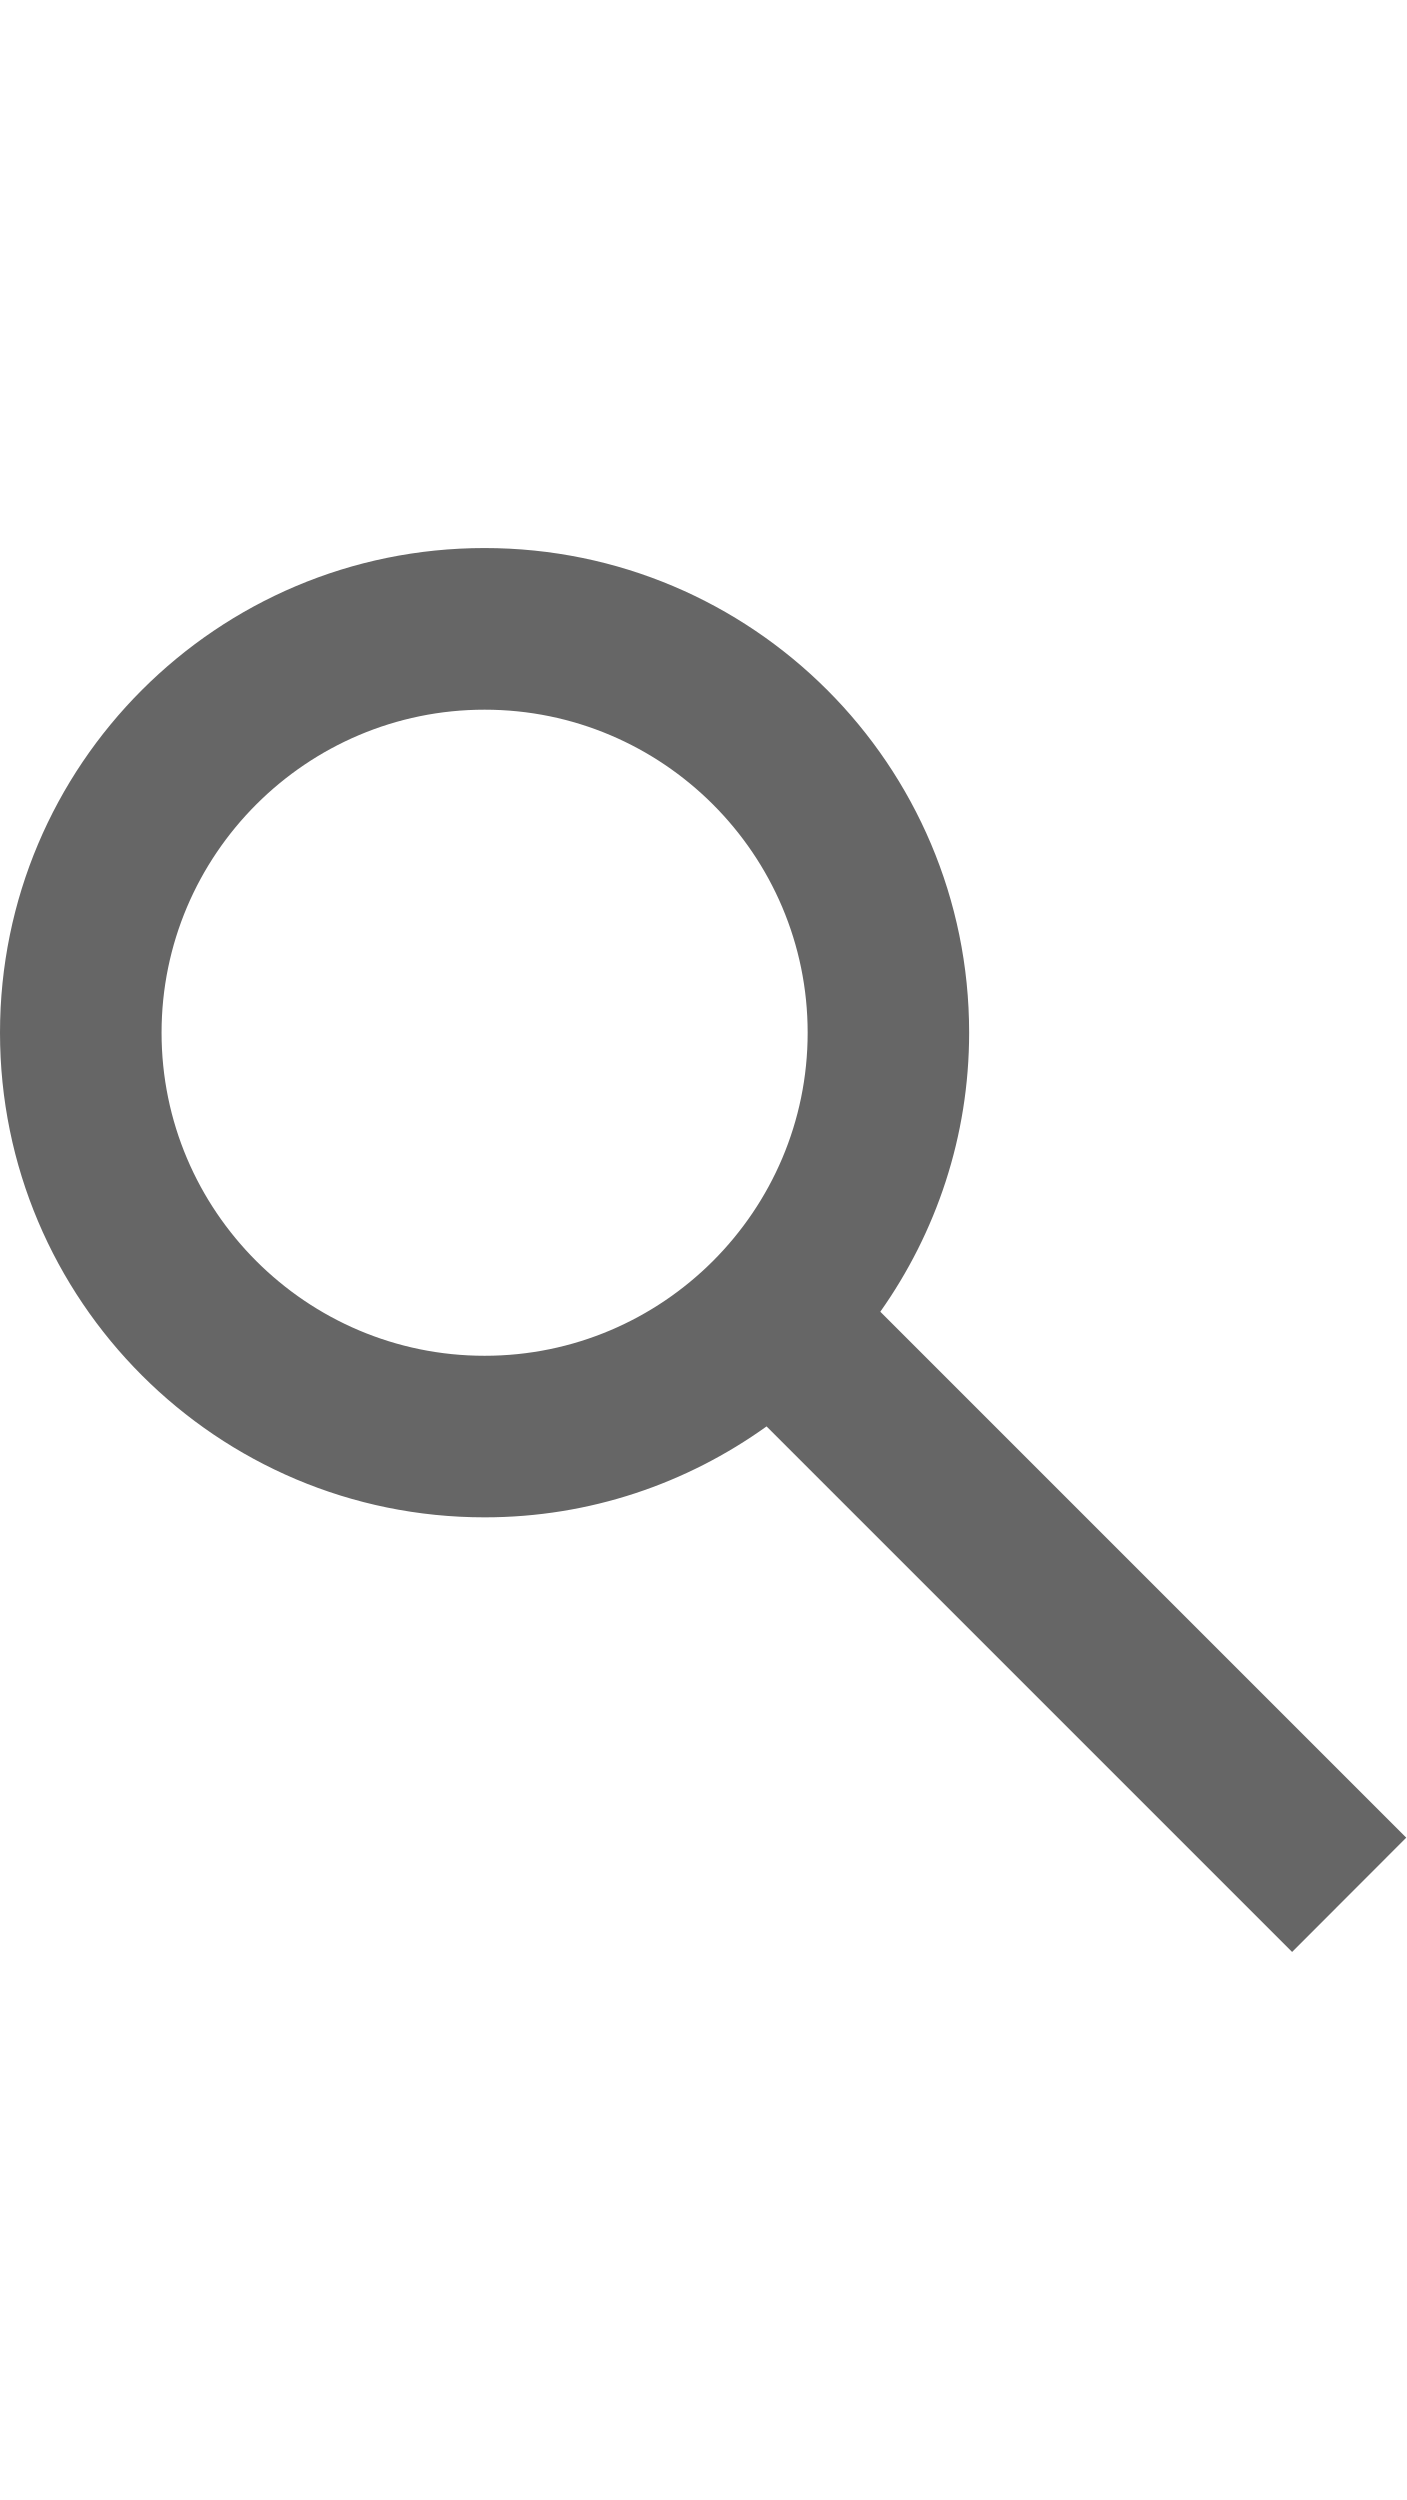
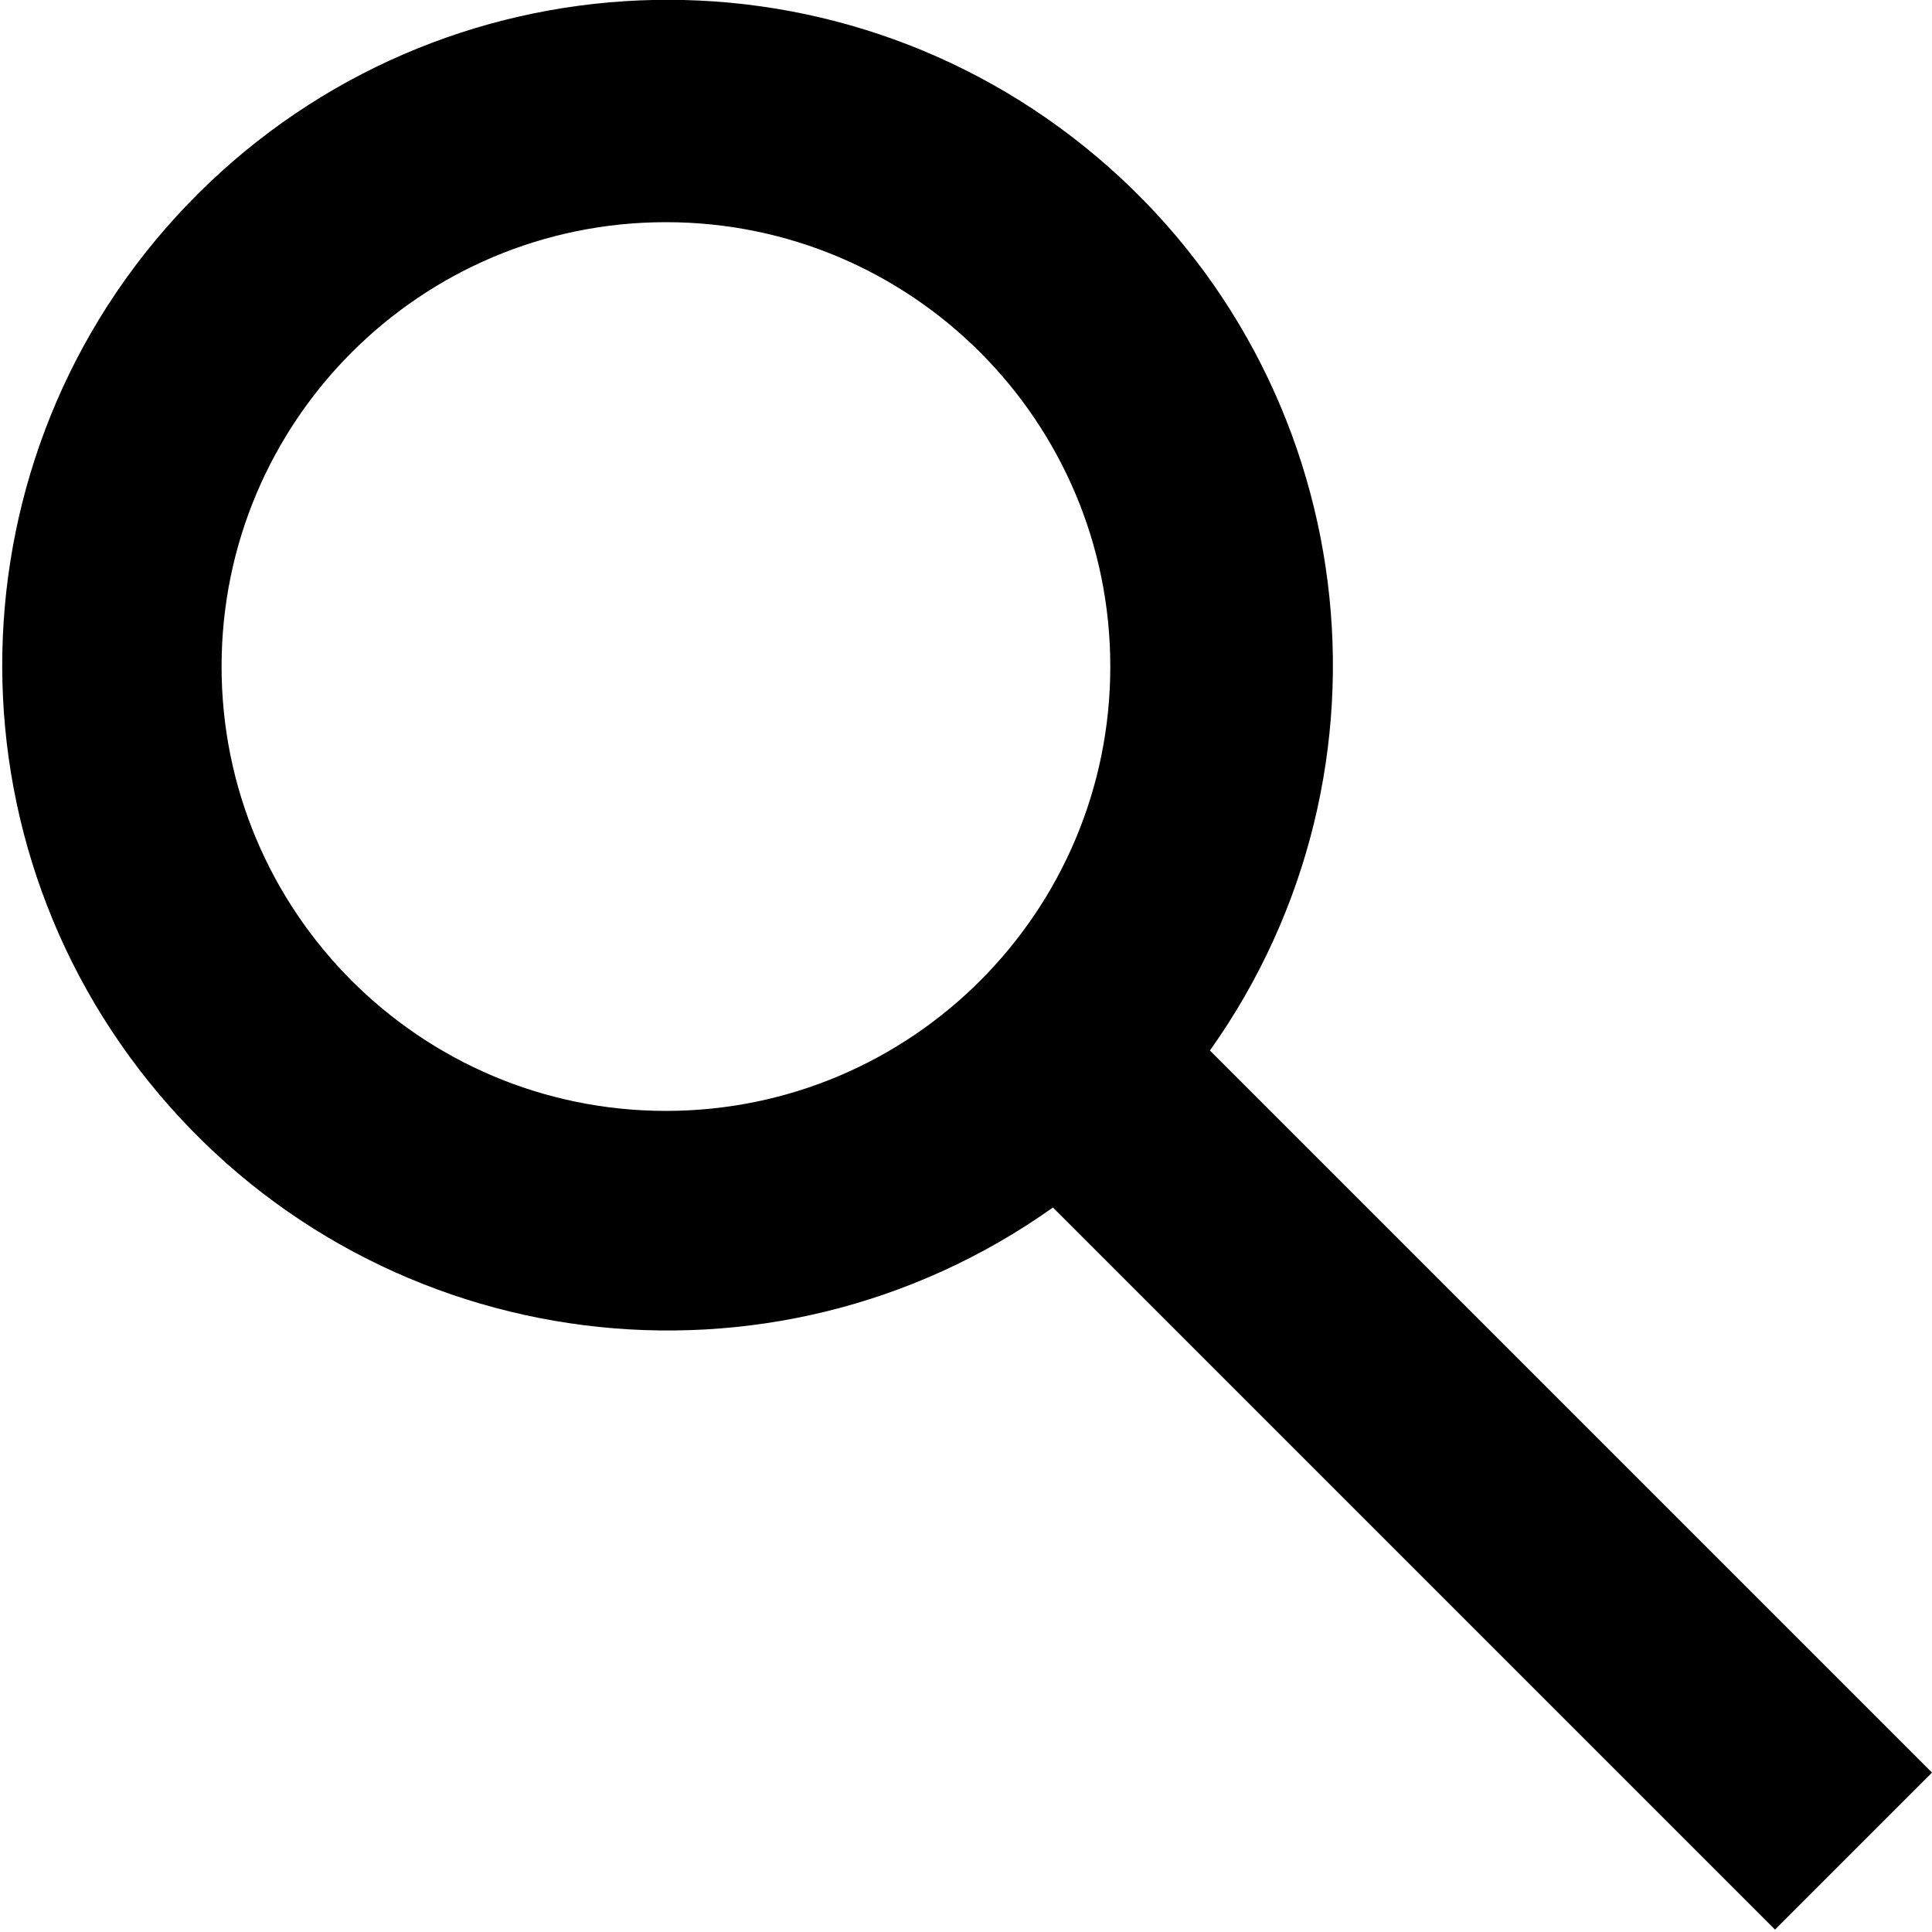
- <svg xmlns="http://www.w3.org/2000/svg" version="1.1" id="Layer_1" x="0px" y="0px" width="18px" height="32px" viewBox="0 0 18 32" style="enable-background:new 0 0 18 32;" xml:space="preserve">
-   <style type="text/css">
- 	.st0{fill:#666666;}
- </style>
-   <path class="st0" d="M18,23.522l-6.732-6.732c0.714-1.01,1.137-2.241,1.137-3.572c0-3.426-2.777-6.203-6.203-6.203S0,9.793,0,13.219  s2.777,6.203,6.203,6.203c1.348,0,2.591-0.434,3.609-1.164l6.727,6.727L18,23.522z M6.203,17.354c-2.28,0-4.135-1.855-4.135-4.135  s1.855-4.135,4.135-4.135s4.135,1.855,4.135,4.135S8.483,17.354,6.203,17.354z" />
+ <svg xmlns="http://www.w3.org/2000/svg" width="16" height="16" viewBox="0 0 16 16">
+   <path d="M16 14.68L10.02 8.7a5.51 5.51 0 1 0-1.3 1.3l5.98 5.98 1.3-1.3zM5.51 9.2a3.68 3.68 0 1 1 .01 0z" />
</svg>
